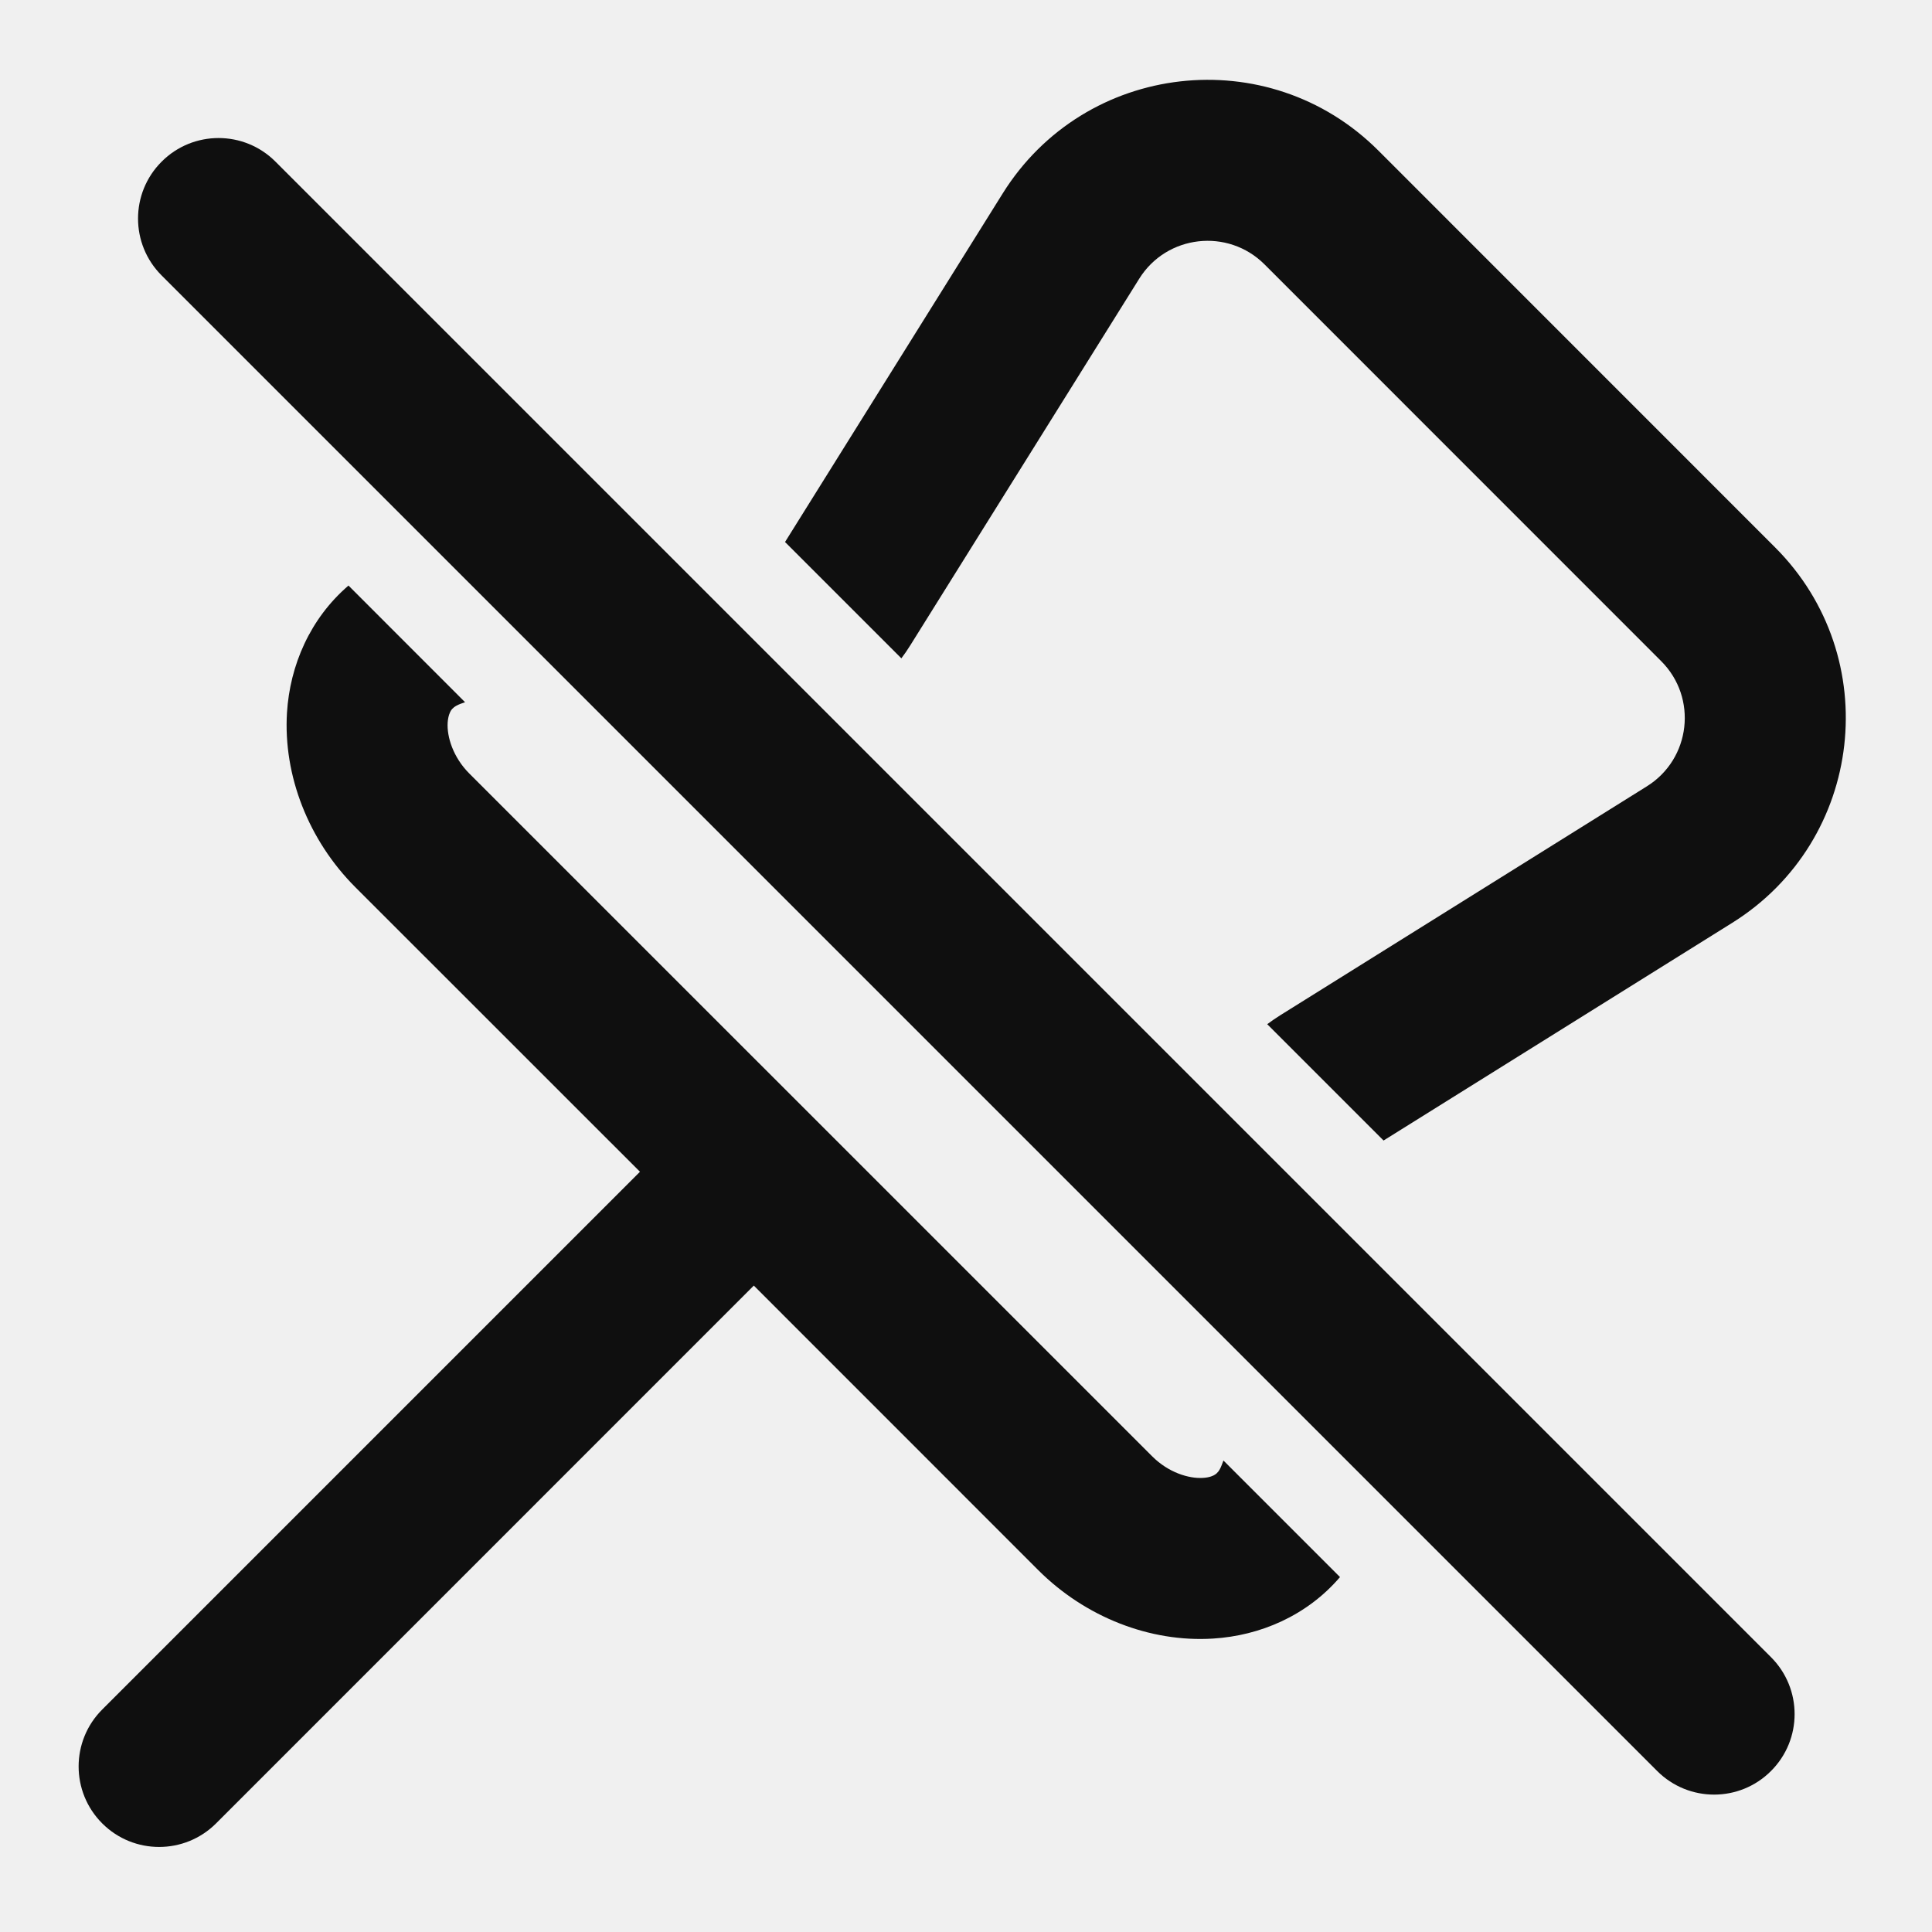
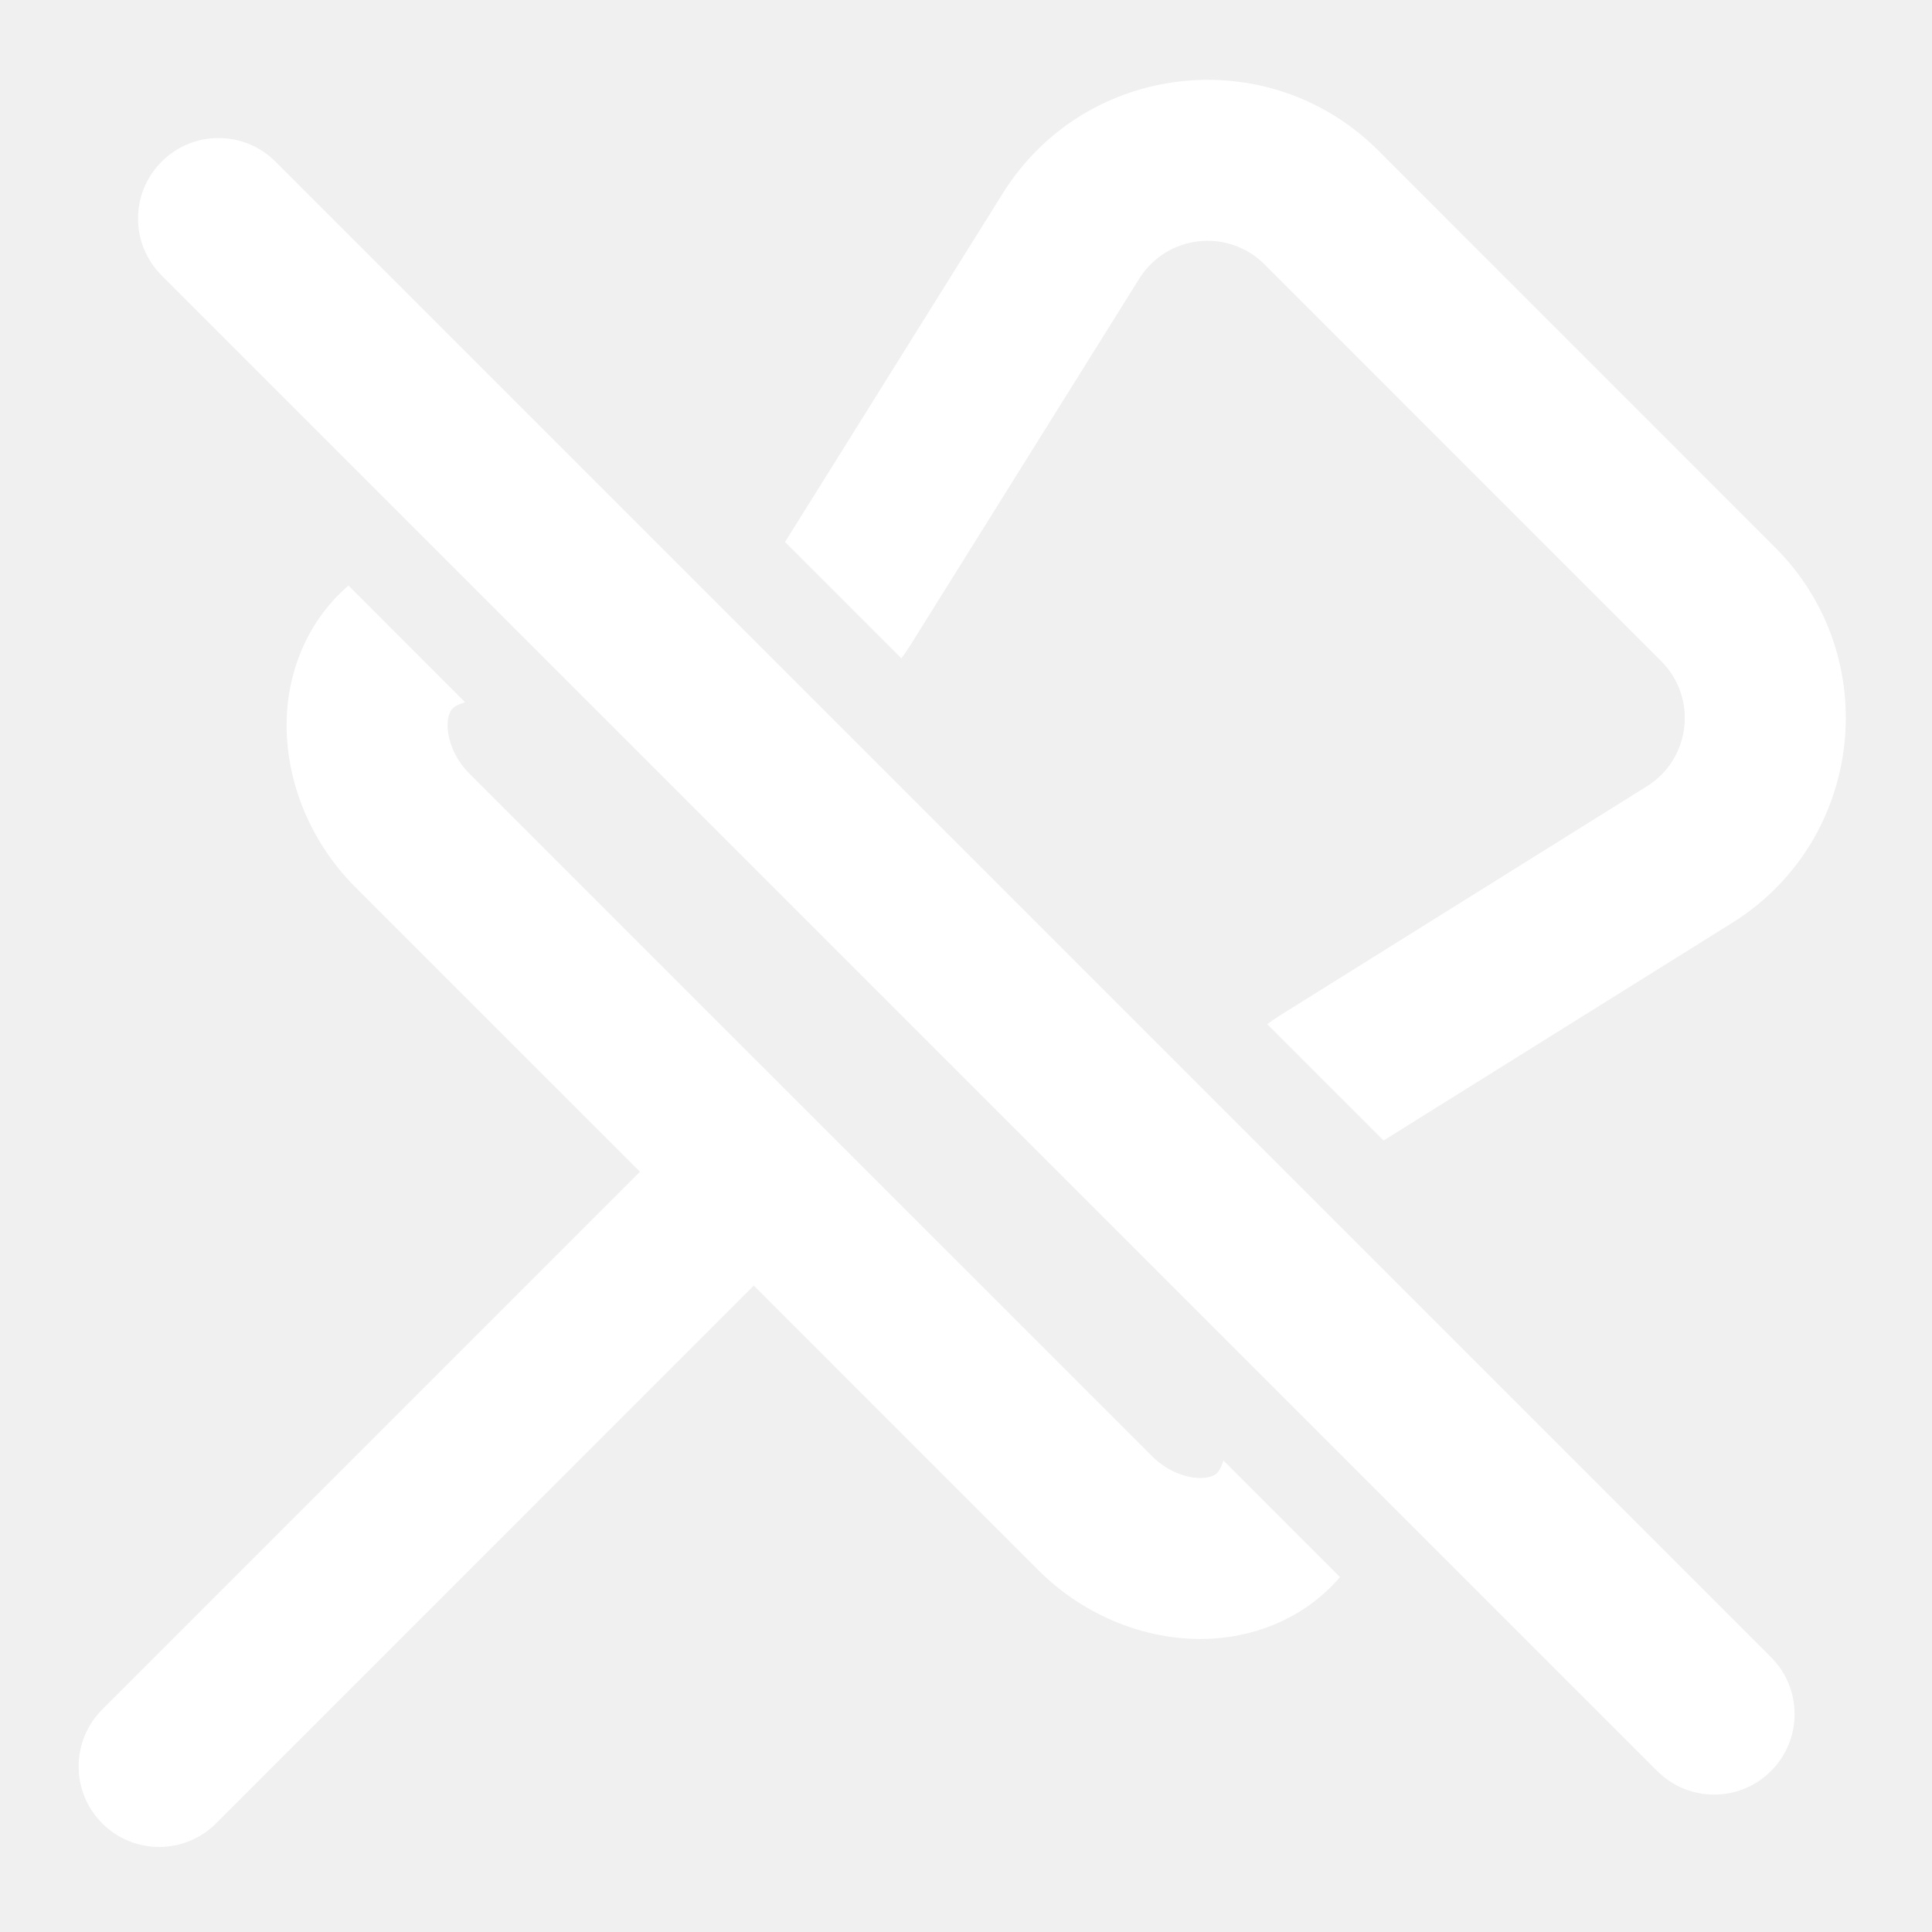
<svg xmlns="http://www.w3.org/2000/svg" width="800px" height="800px" viewBox="0 0 24 24" fill="none">
-   <path d="M17.122 1.87C15.757 0.506 13.478 0.766 12.456 2.403L9.752 6.733L11.197 8.178C11.236 8.127 11.272 8.074 11.307 8.018L14.152 3.462C14.493 2.916 15.253 2.83 15.708 3.284L20.636 8.213C21.091 8.668 21.004 9.427 20.458 9.768L15.902 12.613C15.846 12.648 15.793 12.685 15.742 12.723L17.187 14.168L21.518 11.464C23.155 10.442 23.415 8.163 22.05 6.799L17.122 1.87Z" fill="#0F0F0F" />
-   <path d="M3.565 8.852C3.602 8.266 3.85 7.686 4.329 7.274L5.777 8.723C5.758 8.73 5.738 8.737 5.719 8.744C5.645 8.772 5.619 8.803 5.605 8.822C5.589 8.846 5.567 8.894 5.561 8.976C5.55 9.153 5.629 9.407 5.828 9.607L14.314 18.092C14.514 18.292 14.767 18.37 14.944 18.359C15.027 18.354 15.074 18.332 15.098 18.315C15.117 18.302 15.148 18.275 15.176 18.201C15.184 18.182 15.191 18.163 15.198 18.143L16.646 19.591C16.235 20.071 15.654 20.319 15.068 20.355C14.285 20.404 13.481 20.087 12.899 19.506L9.364 15.97L2.684 22.651C2.293 23.041 1.66 23.041 1.27 22.651C0.879 22.26 0.879 21.627 1.27 21.236L7.95 14.556L4.414 11.021C3.833 10.44 3.517 9.635 3.565 8.852Z" fill="#0F0F0F" />
-   <path d="M2.008 2.008C1.617 2.398 1.617 3.032 2.008 3.422L20.586 22C20.977 22.391 21.61 22.391 22 22C22.391 21.61 22.391 20.977 22 20.586L3.422 2.008C3.032 1.617 2.398 1.617 2.008 2.008Z" fill="#0F0F0F" />
+   <path d="M17.122 1.87C15.757 0.506 13.478 0.766 12.456 2.403L9.752 6.733L11.197 8.178C11.236 8.127 11.272 8.074 11.307 8.018L14.152 3.462C14.493 2.916 15.253 2.83 15.708 3.284L20.636 8.213C21.091 8.668 21.004 9.427 20.458 9.768L15.902 12.613C15.846 12.648 15.793 12.685 15.742 12.723L17.187 14.168L21.518 11.464C23.155 10.442 23.415 8.163 22.05 6.799L17.122 1.87Z" fill="#ffffff" />
+   <path d="M3.565 8.852C3.602 8.266 3.85 7.686 4.329 7.274L5.777 8.723C5.758 8.73 5.738 8.737 5.719 8.744C5.645 8.772 5.619 8.803 5.605 8.822C5.589 8.846 5.567 8.894 5.561 8.976C5.55 9.153 5.629 9.407 5.828 9.607L14.314 18.092C14.514 18.292 14.767 18.37 14.944 18.359C15.027 18.354 15.074 18.332 15.098 18.315C15.117 18.302 15.148 18.275 15.176 18.201C15.184 18.182 15.191 18.163 15.198 18.143L16.646 19.591C16.235 20.071 15.654 20.319 15.068 20.355C14.285 20.404 13.481 20.087 12.899 19.506L9.364 15.97L2.684 22.651C2.293 23.041 1.66 23.041 1.27 22.651C0.879 22.26 0.879 21.627 1.27 21.236L7.95 14.556L4.414 11.021C3.833 10.44 3.517 9.635 3.565 8.852Z" fill="#ffffff" />
+   <path d="M2.008 2.008C1.617 2.398 1.617 3.032 2.008 3.422L20.586 22C20.977 22.391 21.61 22.391 22 22C22.391 21.61 22.391 20.977 22 20.586L3.422 2.008C3.032 1.617 2.398 1.617 2.008 2.008Z" fill="#ffffff" />
</svg>
